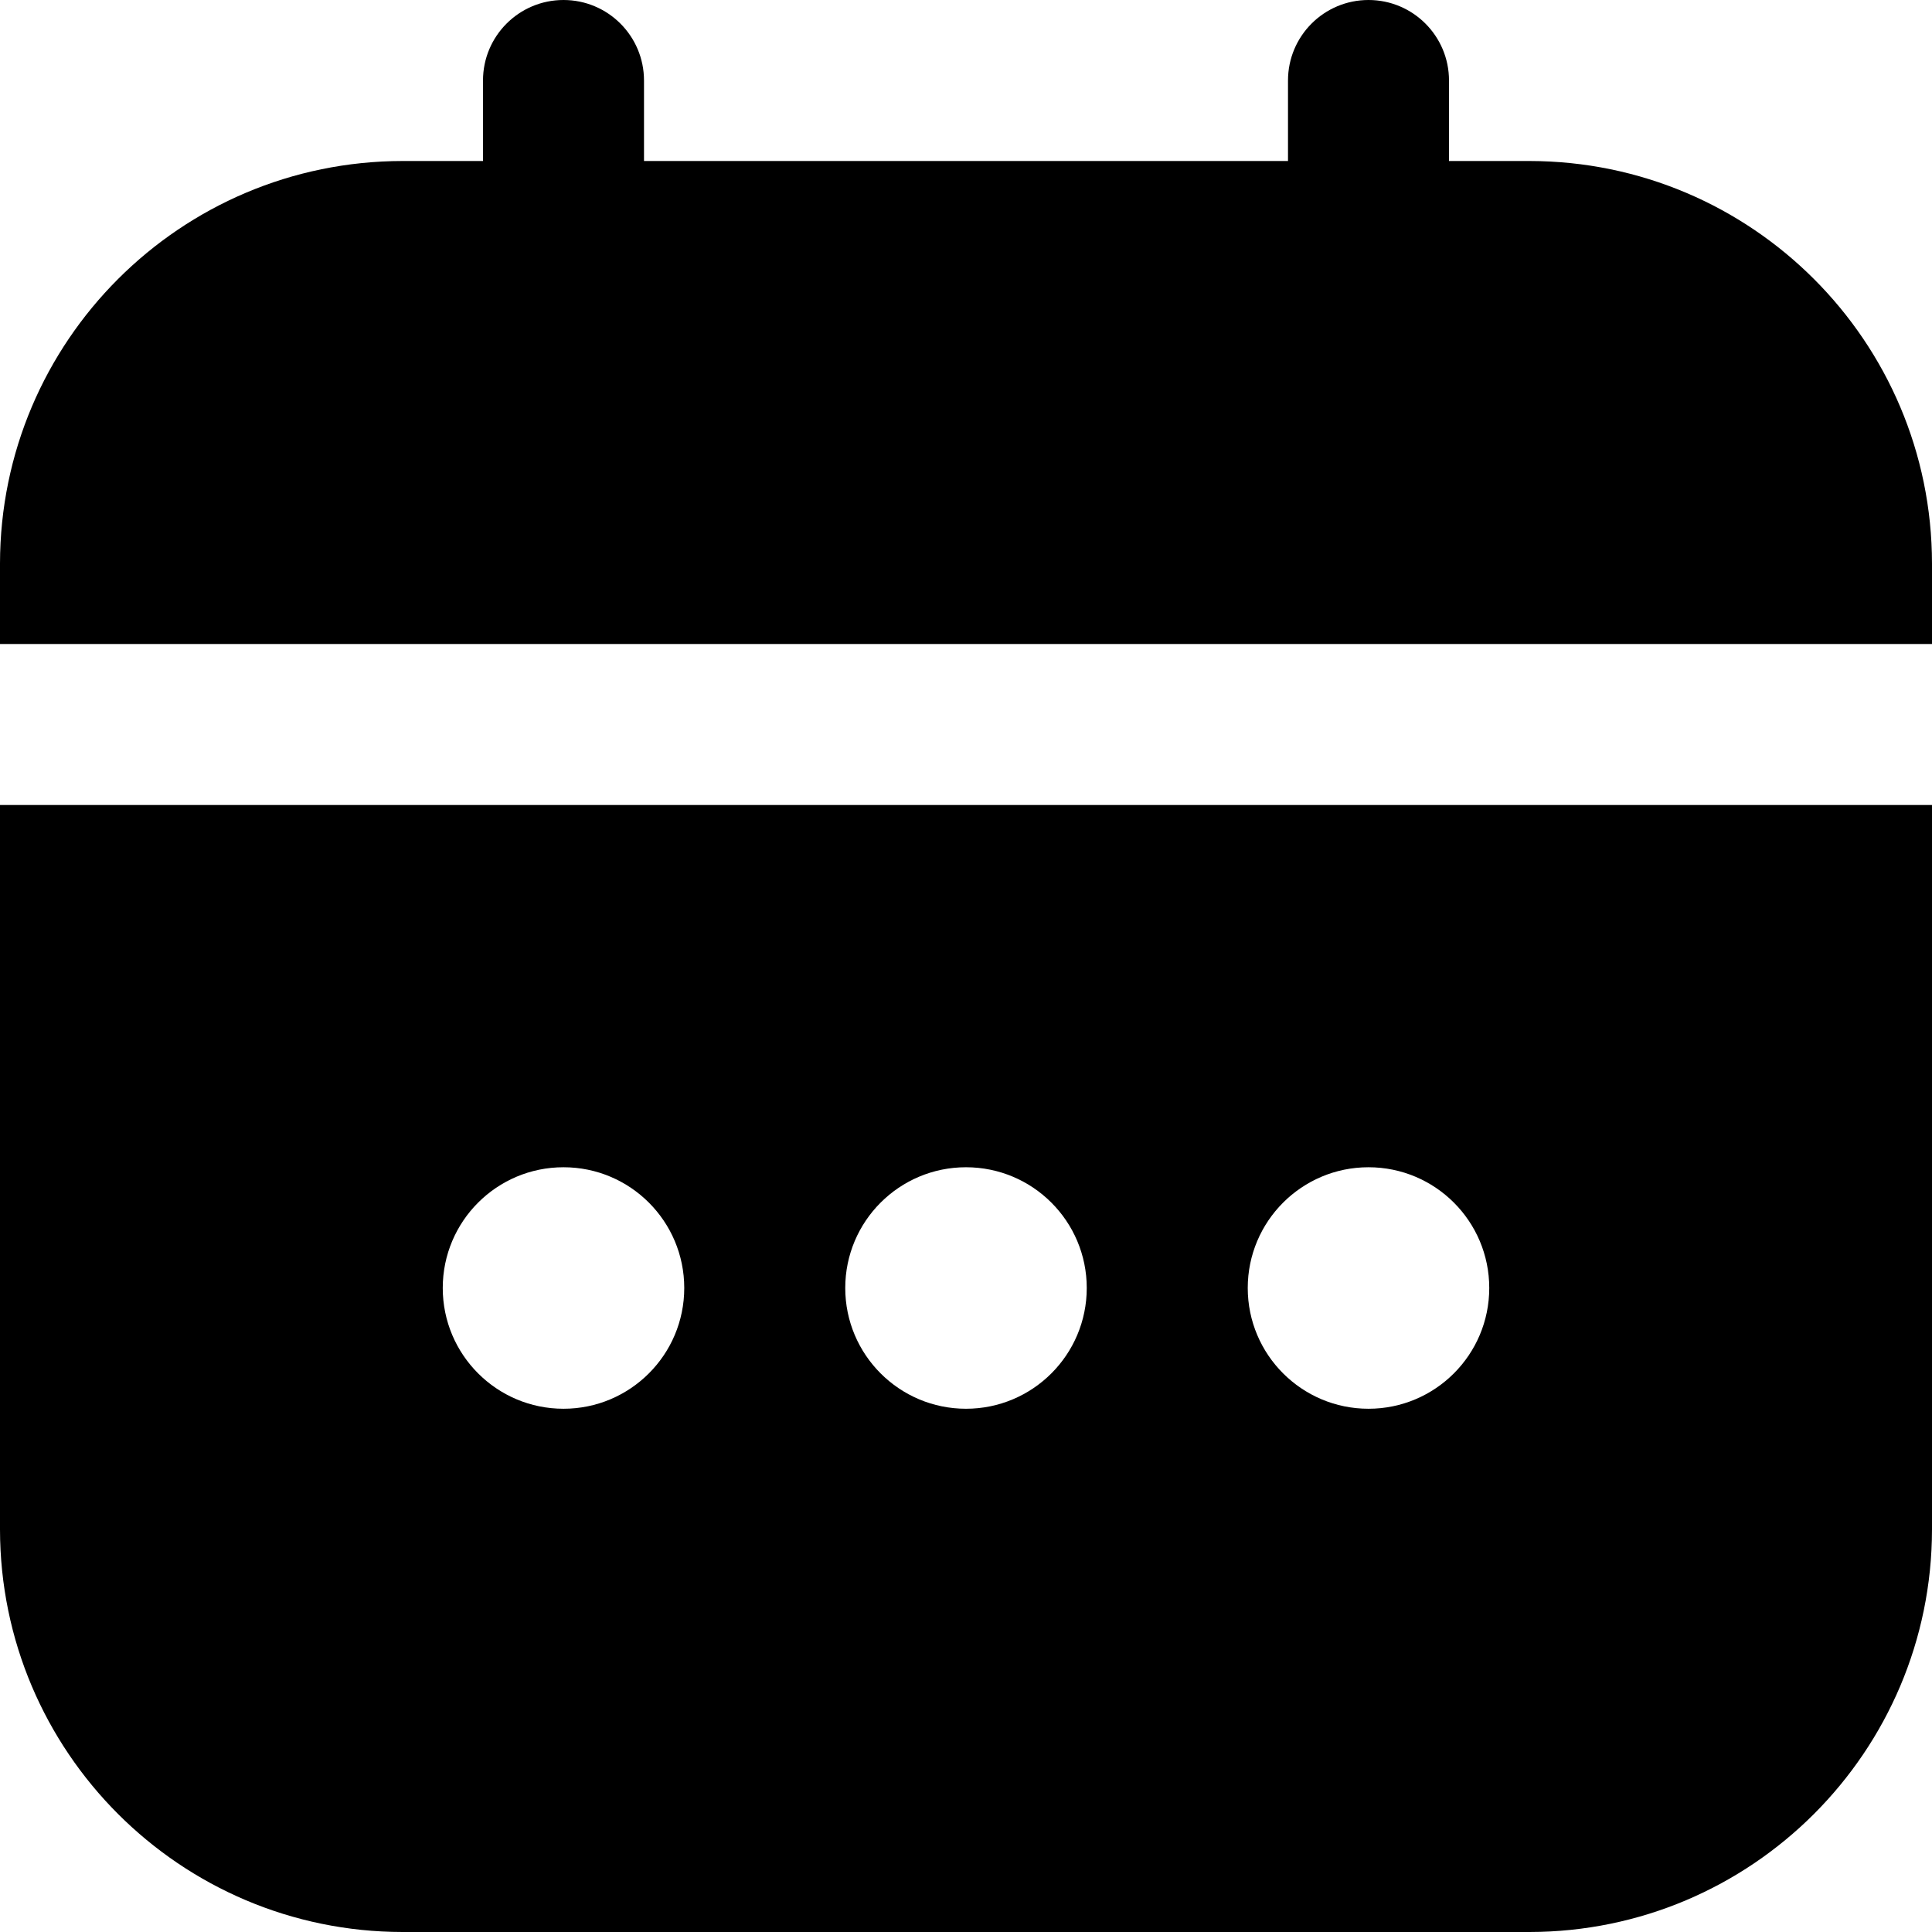
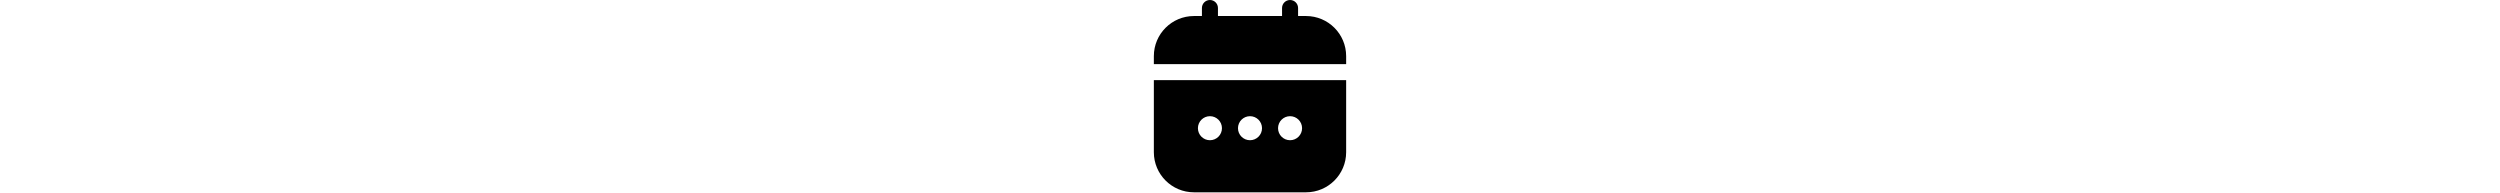
- <svg xmlns="http://www.w3.org/2000/svg" id="Filled" class="mt-1 dark:fill-white fill-[#414141]" viewBox="0 0 24 24" width="14" height="14">
+ <svg xmlns="http://www.w3.org/2000/svg" id="Filled" viewBox="0 0 24 24" width="13" height="1" fill="currentColor">
  <path d="M0,19a5.006,5.006,0,0,0,5,5H19a5.006,5.006,0,0,0,5-5V10H0Zm17-4.5A1.5,1.5,0,1,1,15.5,16,1.5,1.5,0,0,1,17,14.5Zm-5,0A1.5,1.5,0,1,1,10.5,16,1.5,1.5,0,0,1,12,14.5Zm-5,0A1.5,1.5,0,1,1,5.5,16,1.5,1.5,0,0,1,7,14.5Z" />
  <path d="M19,2H18V1a1,1,0,0,0-2,0V2H8V1A1,1,0,0,0,6,1V2H5A5.006,5.006,0,0,0,0,7V8H24V7A5.006,5.006,0,0,0,19,2Z" />
</svg>
